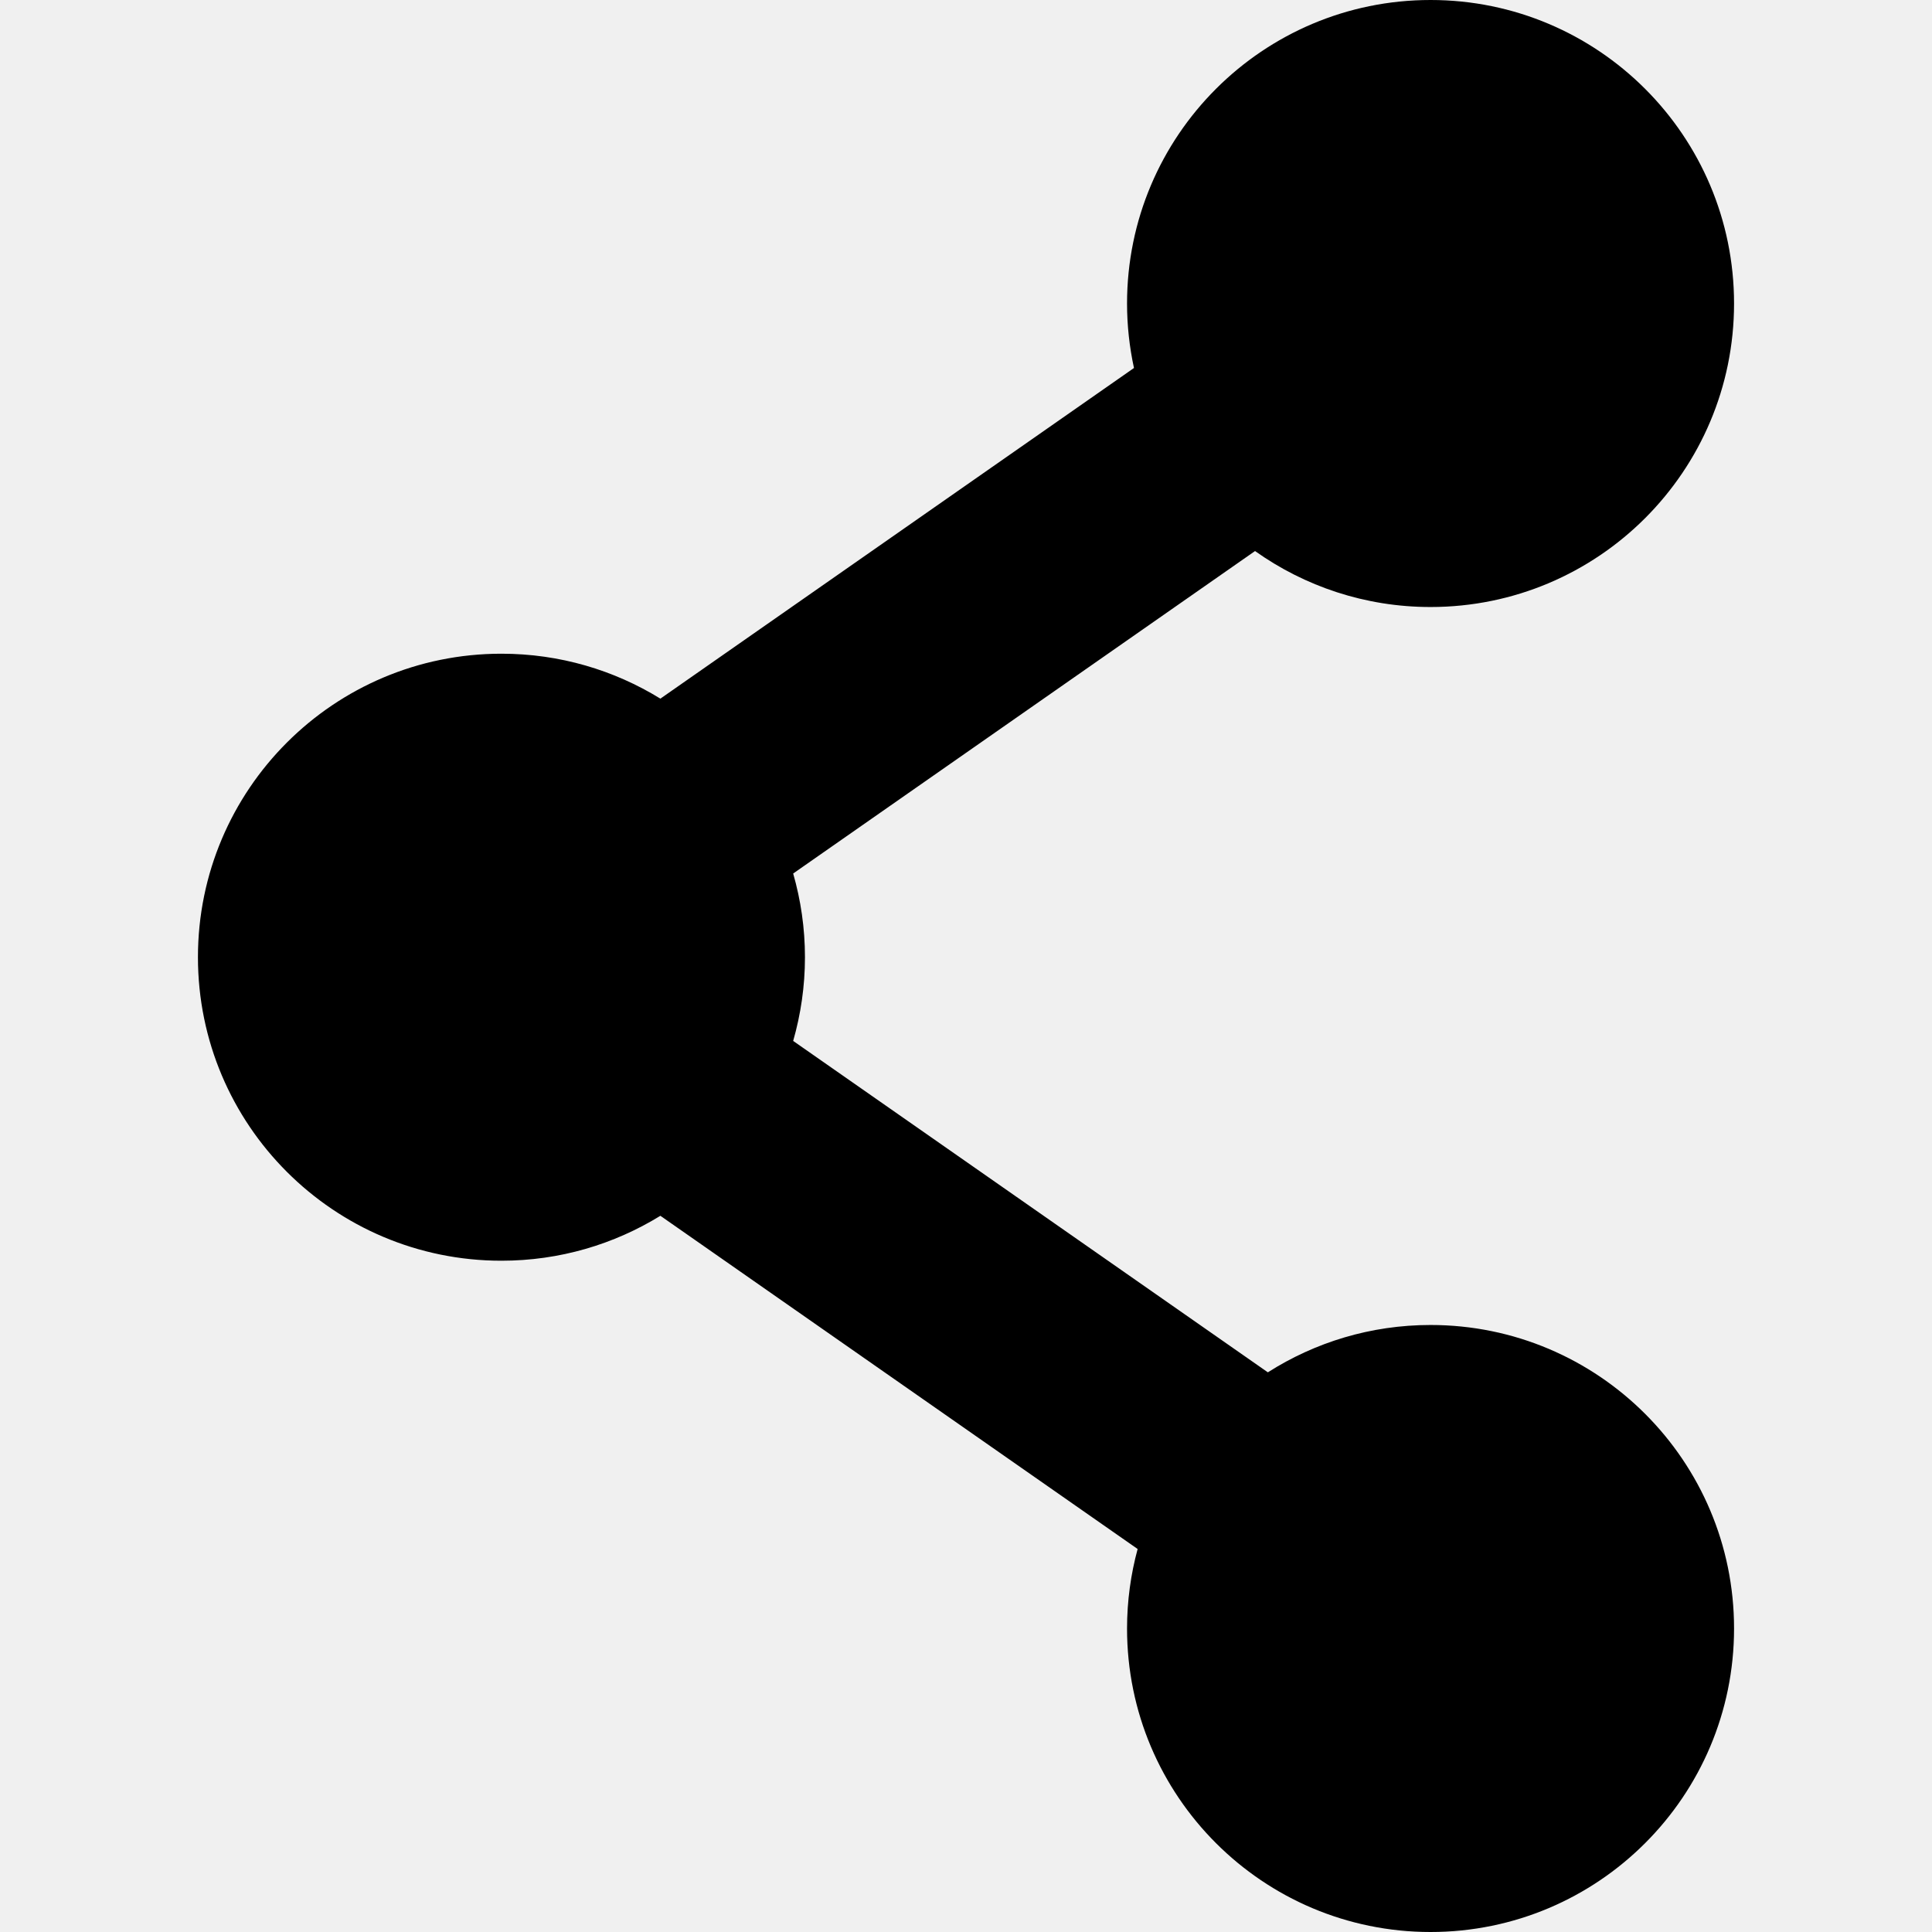
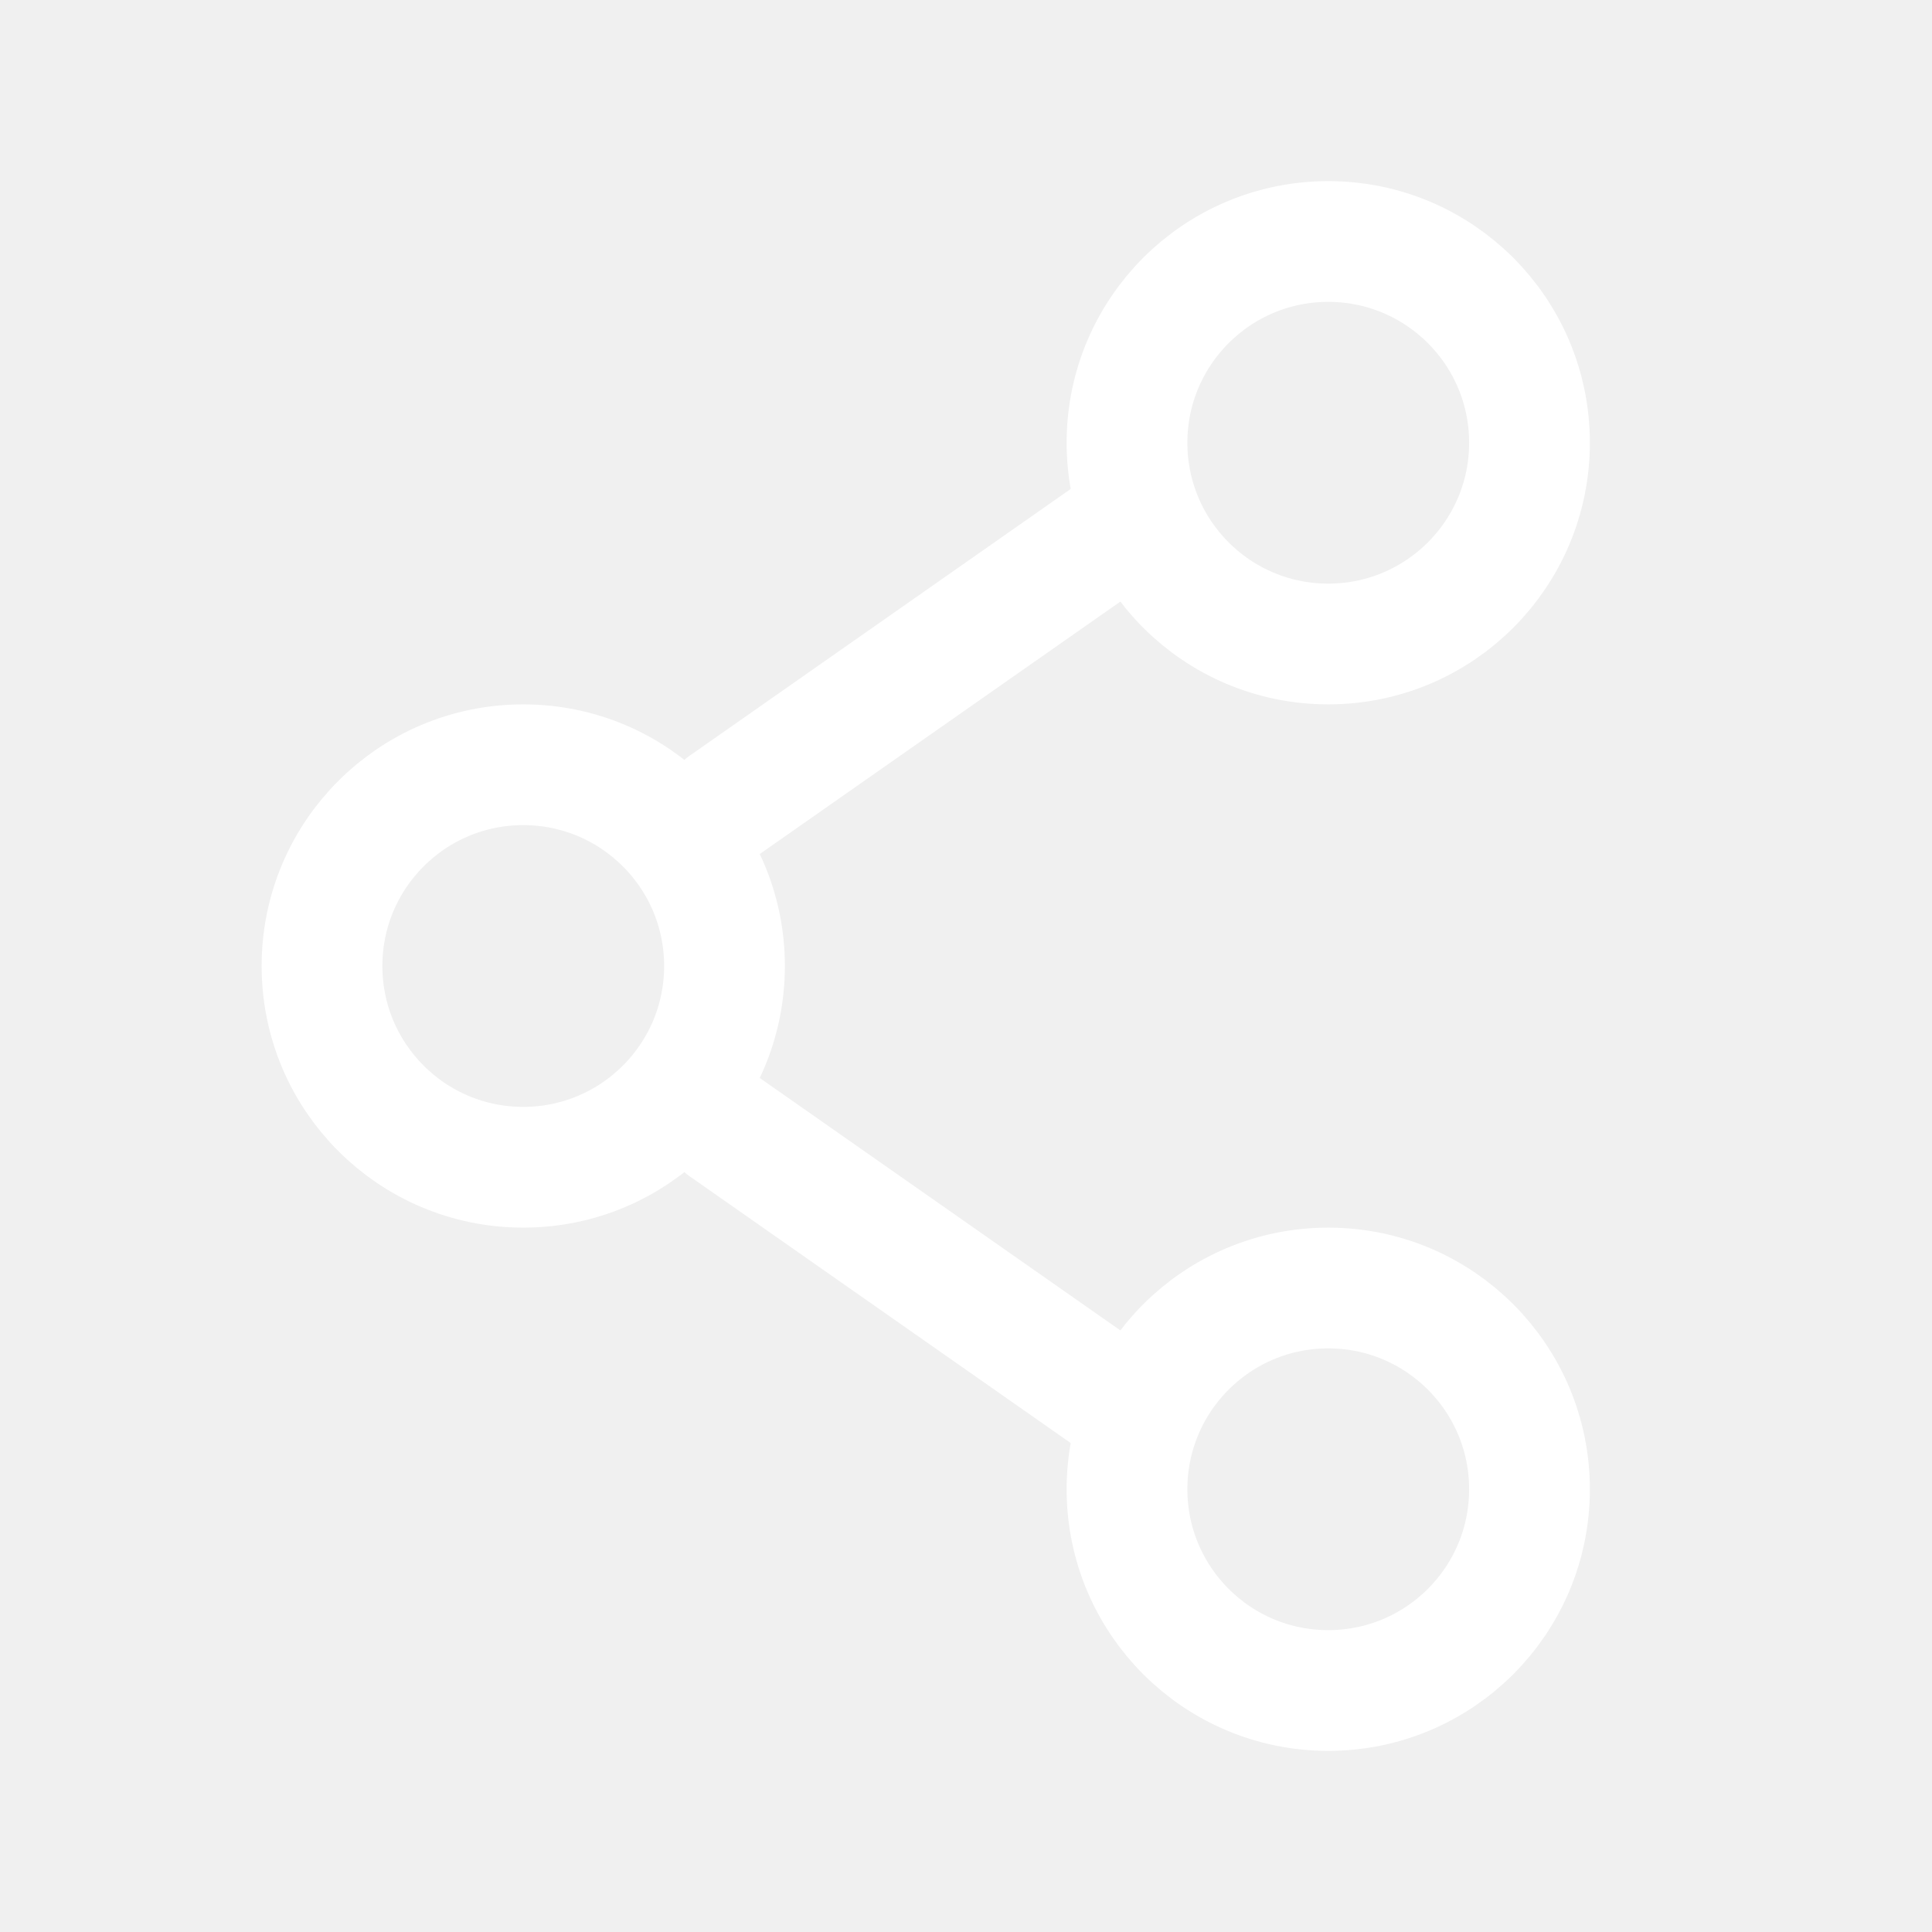
- <svg xmlns="http://www.w3.org/2000/svg" fill="#000000" height="800px" width="800px" version="1.1" id="Layer_1" viewBox="0 0 458.624 458.624" xml:space="preserve">
-   <g>
-     <g>
-       <path d="M339.588,314.529c-14.215,0-27.456,4.133-38.621,11.239l-112.682-78.67c1.809-6.315,2.798-12.976,2.798-19.871    c0-6.896-0.989-13.557-2.798-19.871l109.64-76.547c11.764,8.356,26.133,13.286,41.662,13.286c39.79,0,72.047-32.257,72.047-72.047    C411.634,32.258,379.378,0,339.588,0c-39.79,0-72.047,32.257-72.047,72.047c0,5.255,0.578,10.373,1.646,15.308l-112.424,78.491    c-10.974-6.759-23.892-10.666-37.727-10.666c-39.79,0-72.047,32.257-72.047,72.047s32.256,72.047,72.047,72.047    c13.834,0,26.753-3.907,37.727-10.666l113.292,79.097c-1.629,6.017-2.514,12.34-2.514,18.872c0,39.79,32.257,72.047,72.047,72.047    c39.79,0,72.047-32.257,72.047-72.047C411.635,346.787,379.378,314.529,339.588,314.529z" />
-     </g>
+ <svg xmlns="http://www.w3.org/2000/svg" width="800px" height="800px" viewBox="0 0 24 24" fill="none">
+   <g id="SVGRepo_bgCarrier" stroke-width="0" />
+   <g id="SVGRepo_tracerCarrier" stroke-linecap="round" stroke-linejoin="round" />
+   <g id="SVGRepo_iconCarrier">
+     <path d="M9 12C9 13.381 7.881 14.5 6.5 14.5C5.119 14.5 4 13.381 4 12C4 10.619 5.119 9.5 6.5 9.5C7.881 9.5 9 10.619 9 12Z" stroke="#ffffff" stroke-width="1.5" />
+     <path d="M14 6.5L9 10" stroke="#ffffff" stroke-width="1.5" stroke-linecap="round" />
+     <path d="M14 17.5L9 14" stroke="#ffffff" stroke-width="1.5" stroke-linecap="round" />
+     <path d="M19 18.5C19 19.881 17.881 21 16.5 21C15.119 21 14 19.881 14 18.5C14 17.119 15.119 16 16.5 16C17.881 16 19 17.119 19 18.5Z" stroke="#ffffff" stroke-width="1.5" />
+     <path d="M19 5.5C19 6.881 17.881 8 16.5 8C15.119 8 14 6.881 14 5.5C14 4.119 15.119 3 16.5 3C17.881 3 19 4.119 19 5.5Z" stroke="#ffffff" stroke-width="1.5" />
  </g>
</svg>
